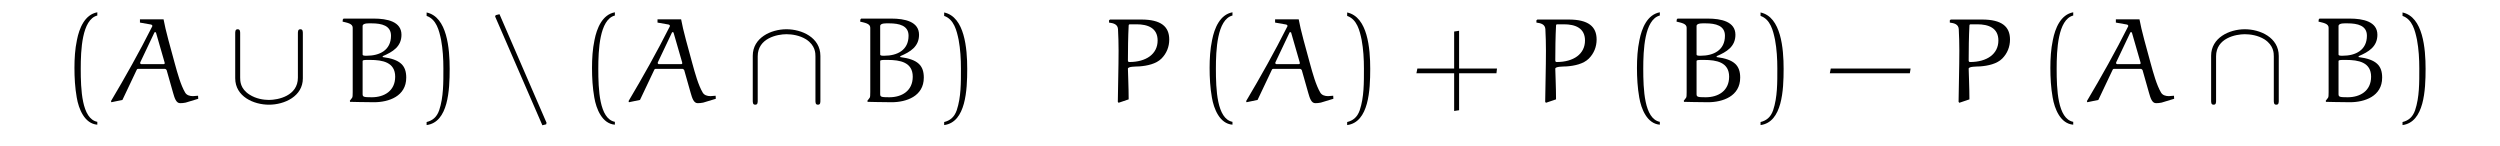
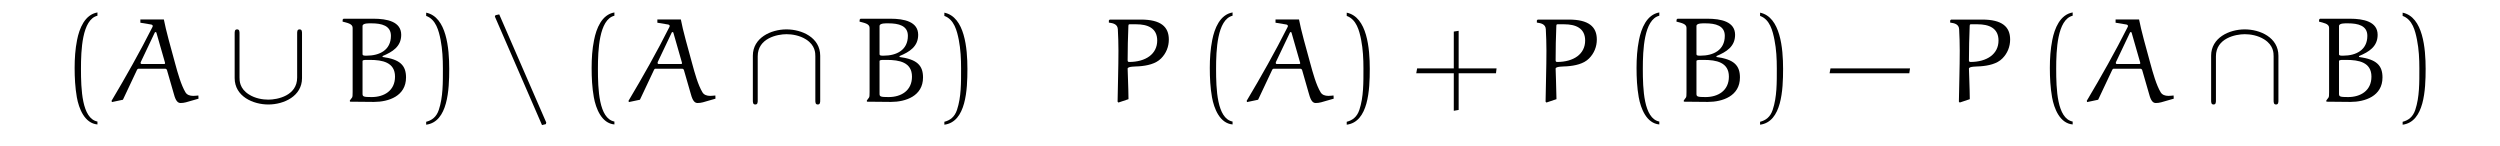
- <svg xmlns="http://www.w3.org/2000/svg" xmlns:xlink="http://www.w3.org/1999/xlink" width="205.038pt" height="11.955pt" viewBox="0 0 205.038 11.955" version="1.1">
-   <defs>
-     <g>
-       <symbol overflow="visible" id="glyph0-0">
-         <path style="stroke:none;" d="" />
-       </symbol>
-       <symbol overflow="visible" id="glyph0-1">
-         <path style="stroke:none;" d="M 3 1.625 C 1.719 1.375 1.641 -1.047 1.641 -2.734 C 1.641 -4.234 1.734 -6.766 3 -7.094 L 3 -7.359 C 1.969 -7.172 1.516 -6.047 1.328 -5.078 C 1.172 -4.344 1.125 -3.562 1.125 -2.797 C 1.125 -1.984 1.172 -1.172 1.312 -0.375 C 1.469 0.562 1.953 1.781 3 1.859 Z M 3 1.625 " />
-       </symbol>
-       <symbol overflow="visible" id="glyph0-2">
-         <path style="stroke:none;" d="M 0.859 -7.062 C 1.672 -6.781 1.891 -5.844 2.047 -5.094 C 2.188 -4.328 2.234 -3.531 2.234 -2.75 C 2.234 -1.609 2.25 -0.406 1.891 0.672 C 1.688 1.266 1.312 1.531 0.859 1.641 L 0.859 1.891 C 2.641 1.656 2.75 -1 2.75 -2.719 C 2.75 -4.375 2.547 -6.984 0.859 -7.344 Z M 0.859 -7.062 " />
-       </symbol>
-       <symbol overflow="visible" id="glyph0-3">
-         <path style="stroke:none;" d="M 3.953 -2.75 L 3.953 -5.844 L 3.547 -5.781 L 3.547 -2.75 L 0.531 -2.75 L 0.453 -2.359 L 3.547 -2.359 L 3.547 0.734 L 3.953 0.672 L 3.953 -2.359 L 7.016 -2.359 L 7.062 -2.75 Z M 3.953 -2.75 " />
-       </symbol>
-       <symbol overflow="visible" id="glyph0-4">
-         <path style="stroke:none;" d="M 7.016 -2.359 L 7.078 -2.75 L 0.531 -2.75 L 0.453 -2.359 Z M 7.016 -2.359 " />
-       </symbol>
-       <symbol overflow="visible" id="glyph1-0">
-         <path style="stroke:none;" d="" />
-       </symbol>
-       <symbol overflow="visible" id="glyph1-1">
-         <path style="stroke:none;" d="M 5.344 -0.75 C 5.469 -0.312 5.594 0.094 5.922 0.094 C 6.078 0.094 6.219 0.078 6.375 0.047 L 7.406 -0.266 L 7.391 -0.516 C 7.25 -0.516 7.109 -0.484 6.969 -0.484 C 6.703 -0.484 6.453 -0.562 6.328 -0.781 C 5.969 -1.391 5.703 -2.359 5.484 -3.156 C 5.156 -4.359 4.703 -5.953 4.562 -6.781 L 2.625 -6.781 L 2.625 -6.516 L 3.516 -6.359 C 3.609 -6.344 3.641 -6.281 3.641 -6.25 C 3.641 -6.219 3.641 -6.203 3.625 -6.188 C 2.578 -4.109 1.438 -2.078 0.25 -0.078 L 0.281 0.016 L 1.188 -0.172 L 2.359 -2.641 C 2.375 -2.688 2.406 -2.719 2.453 -2.719 L 4.688 -2.719 C 4.719 -2.719 4.781 -2.672 4.812 -2.625 Z M 3.812 -5.703 C 3.812 -5.719 3.844 -5.734 3.875 -5.734 C 3.891 -5.734 3.922 -5.719 3.938 -5.703 L 4.641 -3.266 C 4.641 -3.266 4.656 -3.188 4.656 -3.188 C 4.656 -3.156 4.641 -3.109 4.578 -3.109 L 2.719 -3.109 C 2.688 -3.109 2.641 -3.156 2.641 -3.188 C 2.641 -3.188 2.641 -3.25 2.656 -3.266 Z M 3.812 -5.703 " />
-       </symbol>
-       <symbol overflow="visible" id="glyph1-2">
-         <path style="stroke:none;" d="M 2.141 -3.234 L 2.141 -3.375 C 2.188 -3.469 2.406 -3.453 2.766 -3.453 C 3.766 -3.453 4.812 -3.266 4.812 -2.078 C 4.812 -0.906 3.906 -0.391 2.891 -0.391 C 2.219 -0.391 2.141 -0.422 2.141 -0.656 Z M 2.141 -4.094 L 2.141 -6.266 C 2.203 -6.484 2.641 -6.453 2.875 -6.453 C 3.719 -6.453 4.469 -6.266 4.469 -5.438 C 4.469 -4.25 3.531 -3.797 2.484 -3.797 C 2.281 -3.797 2.156 -3.797 2.141 -3.891 Z M 3.797 -3.766 C 4.609 -4.109 5.328 -4.547 5.328 -5.516 C 5.328 -6.594 4.172 -6.844 3.047 -6.844 L 0.578 -6.844 L 0.516 -6.766 L 0.5 -6.594 C 0.875 -6.5 1.328 -6.438 1.328 -6.094 L 1.328 -0.812 C 1.328 -0.25 1.297 -0.406 1.094 -0.109 L 1.109 -0.016 C 1.109 -0.016 2.422 0.016 3.078 0.016 C 4.281 0.016 5.719 -0.469 5.719 -2 C 5.719 -2.984 5.25 -3.5 3.781 -3.688 Z M 3.797 -3.766 " />
-       </symbol>
-       <symbol overflow="visible" id="glyph1-3">
-         <path style="stroke:none;" d="M 2.797 -6.375 C 3.719 -6.375 4.531 -6.078 4.531 -5.047 C 4.531 -3.938 3.594 -3.281 2.203 -3.281 C 2.156 -3.281 2.094 -3.312 2.094 -3.406 C 2.094 -4.266 2.109 -5.391 2.156 -6.266 C 2.156 -6.312 2.172 -6.375 2.25 -6.375 Z M 2.156 -0.219 C 2.156 -1.219 2.094 -2.484 2.094 -2.734 C 2.094 -2.922 2.734 -2.906 3.031 -2.922 C 3.672 -2.969 4.406 -3.125 4.844 -3.562 C 5.266 -3.984 5.484 -4.531 5.484 -5.125 C 5.484 -6.188 4.812 -6.766 3.188 -6.766 L 0.625 -6.766 L 0.547 -6.703 L 0.547 -6.516 C 0.922 -6.469 1.25 -6.375 1.281 -5.984 C 1.312 -5.391 1.328 -4.812 1.328 -4.219 C 1.328 -2.812 1.281 -1.406 1.266 -0.016 L 1.328 0.062 Z M 2.156 -0.219 " />
-       </symbol>
-       <symbol overflow="visible" id="glyph2-0">
-         <path style="stroke:none;" d="" />
-       </symbol>
-       <symbol overflow="visible" id="glyph2-1">
-         <path style="stroke:none;" d="M 6.094 -5.609 C 6.094 -5.781 6.094 -5.969 5.891 -5.969 C 5.688 -5.969 5.688 -5.781 5.688 -5.609 L 5.688 -2 C 5.688 -0.5 4.062 -0.172 3.312 -0.172 C 2.875 -0.172 2.25 -0.266 1.719 -0.609 C 0.953 -1.094 0.953 -1.734 0.953 -2 L 0.953 -5.609 C 0.953 -5.781 0.953 -5.969 0.75 -5.969 C 0.547 -5.969 0.547 -5.781 0.547 -5.609 L 0.547 -1.953 C 0.547 -0.438 2.078 0.219 3.312 0.219 C 4.609 0.219 6.094 -0.484 6.094 -1.938 Z M 6.094 -5.609 " />
-       </symbol>
-       <symbol overflow="visible" id="glyph2-2">
-         <path style="stroke:none;" d="M 6.094 -3.781 C 6.094 -5.297 4.562 -5.969 3.312 -5.969 C 2.031 -5.969 0.547 -5.266 0.547 -3.797 L 0.547 -0.141 C 0.547 0.047 0.547 0.219 0.75 0.219 C 0.953 0.219 0.953 0.047 0.953 -0.141 L 0.953 -3.75 C 0.953 -5.25 2.578 -5.562 3.312 -5.562 C 3.766 -5.562 4.391 -5.469 4.922 -5.141 C 5.688 -4.641 5.688 -4 5.688 -3.734 L 5.688 -0.141 C 5.688 0.047 5.688 0.219 5.891 0.219 C 6.094 0.219 6.094 0.047 6.094 -0.141 Z M 6.094 -3.781 " />
-       </symbol>
-       <symbol overflow="visible" id="glyph3-0">
-         <path style="stroke:none;" d="" />
-       </symbol>
-       <symbol overflow="visible" id="glyph3-1">
-         <path style="stroke:none;" d="M 4.266 1.906 L 4.578 1.828 L 4.609 1.703 L 0.75 -7.203 L 0.438 -7.125 L 0.391 -7.016 Z M 4.266 1.906 " />
-       </symbol>
-     </g>
-   </defs>
+ <svg xmlns="http://www.w3.org/2000/svg" width="205.04pt" height="11.95pt" viewBox="0 0 205.04 11.95" version="1.1">
  <g id="surface1">
-     <g style="fill:rgb(0%,0%,0%);fill-opacity:1;">
-       <use xlink:href="#glyph0-1" x="4.981" y="8.367" />
-     </g>
-     <g style="fill:rgb(0%,0%,0%);fill-opacity:1;">
-       <use xlink:href="#glyph1-1" x="8.853" y="8.368" />
-     </g>
-     <g style="fill:rgb(0%,0%,0%);fill-opacity:1;">
-       <use xlink:href="#glyph2-1" x="18.744" y="8.368" />
-     </g>
-     <g style="fill:rgb(0%,0%,0%);fill-opacity:1;">
-       <use xlink:href="#glyph1-2" x="27.599" y="8.368" />
-     </g>
-     <g style="fill:rgb(0%,0%,0%);fill-opacity:1;">
-       <use xlink:href="#glyph0-2" x="34.13" y="8.367" />
-     </g>
-     <g style="fill:rgb(0%,0%,0%);fill-opacity:1;">
-       <use xlink:href="#glyph3-1" x="40.216" y="8.368" />
-     </g>
-     <g style="fill:rgb(0%,0%,0%);fill-opacity:1;">
-       <use xlink:href="#glyph0-1" x="47.429" y="8.367" />
-     </g>
-     <g style="fill:rgb(0%,0%,0%);fill-opacity:1;">
-       <use xlink:href="#glyph1-1" x="51.301" y="8.368" />
-     </g>
-     <g style="fill:rgb(0%,0%,0%);fill-opacity:1;">
-       <use xlink:href="#glyph2-2" x="61.191" y="8.368" />
-     </g>
-     <g style="fill:rgb(0%,0%,0%);fill-opacity:1;">
-       <use xlink:href="#glyph1-2" x="70.047" y="8.368" />
-     </g>
-     <g style="fill:rgb(0%,0%,0%);fill-opacity:1;">
-       <use xlink:href="#glyph0-2" x="76.577" y="8.367" />
-     </g>
-     <g style="fill:rgb(0%,0%,0%);fill-opacity:1;">
-       <use xlink:href="#glyph1-3" x="90.412" y="8.368" />
-     </g>
-     <g style="fill:rgb(0%,0%,0%);fill-opacity:1;">
-       <use xlink:href="#glyph0-1" x="98.081" y="8.367" />
-     </g>
-     <g style="fill:rgb(0%,0%,0%);fill-opacity:1;">
-       <use xlink:href="#glyph1-1" x="101.952" y="8.368" />
-     </g>
-     <g style="fill:rgb(0%,0%,0%);fill-opacity:1;">
-       <use xlink:href="#glyph0-2" x="109.629" y="8.367" />
-     </g>
-     <g style="fill:rgb(0%,0%,0%);fill-opacity:1;">
-       <use xlink:href="#glyph0-3" x="115.715" y="8.368" />
-     </g>
-     <g style="fill:rgb(0%,0%,0%);fill-opacity:1;">
-       <use xlink:href="#glyph1-3" x="125.463" y="8.368" />
-     </g>
-     <g style="fill:rgb(0%,0%,0%);fill-opacity:1;">
-       <use xlink:href="#glyph0-1" x="133.131" y="8.367" />
-     </g>
-     <g style="fill:rgb(0%,0%,0%);fill-opacity:1;">
-       <use xlink:href="#glyph1-2" x="137.003" y="8.368" />
-     </g>
-     <g style="fill:rgb(0%,0%,0%);fill-opacity:1;">
-       <use xlink:href="#glyph0-2" x="143.534" y="8.367" />
-     </g>
-     <g style="fill:rgb(0%,0%,0%);fill-opacity:1;">
-       <use xlink:href="#glyph0-4" x="149.62" y="8.368" />
-     </g>
-     <g style="fill:rgb(0%,0%,0%);fill-opacity:1;">
-       <use xlink:href="#glyph1-3" x="159.367" y="8.368" />
-     </g>
-     <g style="fill:rgb(0%,0%,0%);fill-opacity:1;">
-       <use xlink:href="#glyph0-1" x="167.036" y="8.367" />
-     </g>
-     <g style="fill:rgb(0%,0%,0%);fill-opacity:1;">
-       <use xlink:href="#glyph1-1" x="170.908" y="8.368" />
-     </g>
-     <g style="fill:rgb(0%,0%,0%);fill-opacity:1;">
-       <use xlink:href="#glyph2-2" x="180.799" y="8.368" />
-     </g>
-     <g style="fill:rgb(0%,0%,0%);fill-opacity:1;">
-       <use xlink:href="#glyph1-2" x="189.654" y="8.368" />
-     </g>
-     <g style="fill:rgb(0%,0%,0%);fill-opacity:1;">
-       <use xlink:href="#glyph0-2" x="196.185" y="8.367" />
-     </g>
+     <path style=" stroke:none;fill-rule:nonzero;fill:rgb(0%,0%,0%);fill-opacity:1;" d="M 7.992 9.969 C 6.711 9.719 6.641 7.305 6.641 5.629 C 6.641 4.129 6.727 1.605 7.992 1.289 L 7.992 1.02 C 6.957 1.199 6.508 2.328 6.32 3.285 C 6.172 4.027 6.121 4.805 6.121 5.57 C 6.121 6.375 6.164 7.18 6.301 7.973 C 6.469 8.914 6.945 10.117 7.992 10.207 L 7.992 9.969 " />
+     <path style=" stroke:none;fill-rule:nonzero;fill:rgb(0%,0%,0%);fill-opacity:1;" d="M 14.227 7.594 C 14.344 8.031 14.473 8.449 14.801 8.449 C 14.949 8.449 15.098 8.43 15.246 8.391 L 16.281 8.094 L 16.27 7.832 C 16.133 7.844 15.984 7.863 15.844 7.863 C 15.574 7.863 15.336 7.785 15.207 7.566 C 14.852 6.969 14.582 6.008 14.363 5.203 C 14.035 4.008 13.59 2.422 13.438 1.594 L 11.512 1.594 L 11.512 1.863 L 12.406 2.012 C 12.496 2.031 12.527 2.094 12.527 2.121 C 12.527 2.152 12.527 2.16 12.516 2.191 C 11.473 4.258 10.328 6.285 9.148 8.27 L 9.18 8.371 L 10.082 8.18 L 11.242 5.719 C 11.266 5.68 11.305 5.637 11.344 5.637 L 13.578 5.637 C 13.609 5.637 13.668 5.688 13.688 5.727 Z M 12.695 2.668 C 12.695 2.656 12.727 2.629 12.754 2.629 C 12.785 2.629 12.812 2.648 12.824 2.668 L 13.52 5.094 C 13.52 5.102 13.539 5.18 13.539 5.18 C 13.539 5.211 13.52 5.25 13.469 5.25 L 11.602 5.25 C 11.57 5.25 11.531 5.211 11.531 5.18 C 11.531 5.172 11.531 5.109 11.543 5.094 L 12.695 2.668 " />
+     <path style=" stroke:none;fill-rule:nonzero;fill:rgb(0%,0%,0%);fill-opacity:1;" d="M 24.77 2.766 C 24.77 2.59 24.77 2.41 24.57 2.41 C 24.371 2.41 24.371 2.59 24.371 2.766 L 24.371 6.363 C 24.371 7.852 22.754 8.172 22.008 8.172 C 21.562 8.172 20.934 8.082 20.41 7.742 C 19.645 7.258 19.645 6.621 19.645 6.352 L 19.645 2.766 C 19.645 2.59 19.645 2.41 19.445 2.41 C 19.246 2.41 19.246 2.59 19.246 2.766 L 19.246 6.402 C 19.246 7.914 20.766 8.57 22.008 8.57 C 23.301 8.57 24.77 7.875 24.77 6.414 L 24.77 2.766 " />
+     <path style=" stroke:none;fill-rule:nonzero;fill:rgb(0%,0%,0%);fill-opacity:1;" d="M 29.734 5.133 L 29.734 4.992 C 29.785 4.895 29.992 4.914 30.352 4.914 C 31.344 4.914 32.398 5.102 32.398 6.285 C 32.398 7.445 31.492 7.961 30.48 7.961 C 29.816 7.961 29.734 7.922 29.734 7.695 Z M 29.734 4.266 L 29.734 2.102 C 29.797 1.895 30.234 1.914 30.461 1.914 C 31.305 1.914 32.062 2.102 32.062 2.938 C 32.062 4.109 31.125 4.566 30.074 4.566 C 29.875 4.566 29.758 4.566 29.734 4.465 Z M 31.383 4.594 C 32.188 4.258 32.906 3.82 32.906 2.855 C 32.906 1.773 31.75 1.535 30.629 1.535 L 28.176 1.535 L 28.105 1.605 L 28.098 1.773 C 28.465 1.875 28.922 1.941 28.922 2.281 L 28.922 7.547 C 28.922 8.102 28.891 7.941 28.691 8.242 L 28.703 8.34 C 28.711 8.34 30.016 8.359 30.668 8.359 C 31.871 8.359 33.301 7.883 33.301 6.352 C 33.301 5.379 32.824 4.863 31.375 4.676 L 31.383 4.594 " />
+     <path style=" stroke:none;fill-rule:nonzero;fill:rgb(0%,0%,0%);fill-opacity:1;" d="M 34.953 1.305 C 35.758 1.594 35.988 2.527 36.137 3.273 C 36.285 4.039 36.324 4.832 36.324 5.609 C 36.324 6.742 36.344 7.953 35.988 9.016 C 35.789 9.609 35.41 9.871 34.953 9.988 L 34.953 10.227 C 36.734 10 36.844 7.348 36.844 5.648 C 36.844 3.988 36.633 1.387 34.953 1.039 L 34.953 1.305 " />
+     <path style=" stroke:none;fill-rule:nonzero;fill:rgb(0%,0%,0%);fill-opacity:1;" d="M 44.453 10.258 L 44.77 10.18 L 44.801 10.047 L 40.945 1.18 L 40.637 1.246 L 40.586 1.355 L 44.453 10.258 " />
+     <path style=" stroke:none;fill-rule:nonzero;fill:rgb(0%,0%,0%);fill-opacity:1;" d="M 50.391 9.969 C 49.109 9.719 49.039 7.305 49.039 5.629 C 49.039 4.129 49.129 1.605 50.391 1.289 L 50.391 1.02 C 49.355 1.199 48.91 2.328 48.723 3.285 C 48.57 4.027 48.523 4.805 48.523 5.57 C 48.523 6.375 48.562 7.18 48.703 7.973 C 48.871 8.914 49.348 10.117 50.391 10.207 L 50.391 9.969 " />
+     <path style=" stroke:none;fill-rule:nonzero;fill:rgb(0%,0%,0%);fill-opacity:1;" d="M 56.625 7.594 C 56.742 8.031 56.875 8.449 57.199 8.449 C 57.352 8.449 57.5 8.43 57.648 8.391 L 58.68 8.094 L 58.672 7.832 C 58.531 7.844 58.383 7.863 58.242 7.863 C 57.977 7.863 57.738 7.785 57.609 7.566 C 57.25 6.969 56.984 6.008 56.766 5.203 C 56.438 4.008 55.988 2.422 55.84 1.594 L 53.914 1.594 L 53.914 1.863 L 54.805 2.012 C 54.895 2.031 54.926 2.094 54.926 2.121 C 54.926 2.152 54.926 2.16 54.914 2.191 C 53.875 4.258 52.73 6.285 51.547 8.27 L 51.578 8.371 L 52.484 8.18 L 53.645 5.719 C 53.664 5.68 53.703 5.637 53.742 5.637 L 55.977 5.637 C 56.008 5.637 56.07 5.688 56.086 5.727 Z M 55.094 2.668 C 55.094 2.656 55.125 2.629 55.156 2.629 C 55.184 2.629 55.215 2.648 55.223 2.668 L 55.918 5.094 C 55.918 5.102 55.938 5.18 55.938 5.18 C 55.938 5.211 55.918 5.25 55.867 5.25 L 54 5.25 C 53.973 5.25 53.934 5.211 53.934 5.18 C 53.934 5.172 53.934 5.109 53.941 5.094 L 55.094 2.668 " />
+     <path style=" stroke:none;fill-rule:nonzero;fill:rgb(0%,0%,0%);fill-opacity:1;" d="M 67.27 4.574 C 67.27 3.066 65.75 2.41 64.508 2.41 C 63.219 2.41 61.746 3.105 61.746 4.566 L 61.746 8.211 C 61.746 8.391 61.746 8.57 61.945 8.57 C 62.145 8.57 62.145 8.391 62.145 8.211 L 62.145 4.617 C 62.145 3.125 63.762 2.805 64.508 2.805 C 64.953 2.805 65.582 2.898 66.109 3.234 C 66.871 3.719 66.871 4.355 66.871 4.625 L 66.871 8.211 C 66.871 8.391 66.871 8.57 67.07 8.57 C 67.27 8.57 67.27 8.391 67.27 8.211 L 67.27 4.574 " />
+     <path style=" stroke:none;fill-rule:nonzero;fill:rgb(0%,0%,0%);fill-opacity:1;" d="M 72.137 5.133 L 72.137 4.992 C 72.188 4.895 72.395 4.914 72.75 4.914 C 73.746 4.914 74.797 5.102 74.797 6.285 C 74.797 7.445 73.895 7.961 72.883 7.961 C 72.215 7.961 72.137 7.922 72.137 7.695 Z M 72.137 4.266 L 72.137 2.102 C 72.195 1.895 72.633 1.914 72.859 1.914 C 73.703 1.914 74.461 2.102 74.461 2.938 C 74.461 4.109 73.527 4.566 72.473 4.566 C 72.273 4.566 72.156 4.566 72.137 4.465 Z M 73.785 4.594 C 74.59 4.258 75.305 3.82 75.305 2.855 C 75.305 1.773 74.152 1.535 73.031 1.535 L 70.578 1.535 L 70.508 1.605 L 70.496 1.773 C 70.863 1.875 71.32 1.941 71.32 2.281 L 71.32 7.547 C 71.32 8.102 71.289 7.941 71.094 8.242 L 71.102 8.34 C 71.113 8.34 72.414 8.359 73.07 8.359 C 74.273 8.359 75.703 7.883 75.703 6.352 C 75.703 5.379 75.227 4.863 73.773 4.676 L 73.785 4.594 " />
+     <path style=" stroke:none;fill-rule:nonzero;fill:rgb(0%,0%,0%);fill-opacity:1;" d="M 77.453 1.305 C 78.258 1.594 78.488 2.527 78.637 3.273 C 78.785 4.039 78.824 4.832 78.824 5.609 C 78.824 6.742 78.844 7.953 78.488 9.016 C 78.289 9.609 77.91 9.871 77.453 9.988 L 77.453 10.227 C 79.234 10 79.344 7.348 79.344 5.648 C 79.344 3.988 79.133 1.387 77.453 1.039 L 77.453 1.305 " />
+     <path style=" stroke:none;fill-rule:nonzero;fill:rgb(0%,0%,0%);fill-opacity:1;" d="M 93.191 1.992 C 94.105 1.992 94.91 2.289 94.91 3.324 C 94.91 4.426 93.977 5.082 92.594 5.082 C 92.555 5.082 92.484 5.051 92.484 4.961 C 92.484 4.098 92.508 2.977 92.547 2.102 C 92.547 2.051 92.566 1.992 92.633 1.992 Z M 92.555 8.133 C 92.547 7.129 92.484 5.875 92.484 5.629 C 92.484 5.438 93.133 5.461 93.422 5.438 C 94.066 5.391 94.789 5.242 95.227 4.793 C 95.645 4.375 95.863 3.828 95.863 3.242 C 95.863 2.191 95.199 1.605 93.57 1.605 L 91.016 1.605 L 90.945 1.676 L 90.945 1.852 C 91.324 1.902 91.652 1.992 91.68 2.391 C 91.711 2.977 91.73 3.562 91.73 4.148 C 91.73 5.547 91.68 6.949 91.66 8.34 L 91.73 8.41 L 92.555 8.133 " />
+     <path style=" stroke:none;fill-rule:nonzero;fill:rgb(0%,0%,0%);fill-opacity:1;" d="M 101.09 9.969 C 99.809 9.719 99.738 7.305 99.738 5.629 C 99.738 4.129 99.828 1.605 101.09 1.289 L 101.09 1.02 C 100.055 1.199 99.609 2.328 99.422 3.285 C 99.273 4.027 99.223 4.805 99.223 5.57 C 99.223 6.375 99.262 7.18 99.402 7.973 C 99.57 8.914 100.047 10.117 101.09 10.207 L 101.09 9.969 " />
+     <path style=" stroke:none;fill-rule:nonzero;fill:rgb(0%,0%,0%);fill-opacity:1;" d="M 107.324 7.594 C 107.445 8.031 107.574 8.449 107.898 8.449 C 108.051 8.449 108.199 8.43 108.348 8.391 L 109.383 8.094 L 109.371 7.832 C 109.23 7.844 109.082 7.863 108.945 7.863 C 108.676 7.863 108.438 7.785 108.309 7.566 C 107.949 6.969 107.684 6.008 107.465 5.203 C 107.137 4.008 106.688 2.422 106.539 1.594 L 104.613 1.594 L 104.613 1.863 L 105.508 2.012 C 105.594 2.031 105.629 2.094 105.629 2.121 C 105.629 2.152 105.629 2.16 105.617 2.191 C 104.574 4.258 103.43 6.285 102.246 8.27 L 102.277 8.371 L 103.184 8.18 L 104.344 5.719 C 104.363 5.68 104.406 5.637 104.445 5.637 L 106.68 5.637 C 106.707 5.637 106.77 5.688 106.789 5.727 Z M 105.797 2.668 C 105.797 2.656 105.824 2.629 105.855 2.629 C 105.883 2.629 105.914 2.648 105.922 2.668 L 106.617 5.094 C 106.617 5.102 106.641 5.18 106.641 5.18 C 106.641 5.211 106.617 5.25 106.57 5.25 L 104.703 5.25 C 104.672 5.25 104.633 5.211 104.633 5.18 C 104.633 5.172 104.633 5.109 104.641 5.094 L 105.797 2.668 " />
+     <path style=" stroke:none;fill-rule:nonzero;fill:rgb(0%,0%,0%);fill-opacity:1;" d="M 110.453 1.305 C 111.258 1.594 111.488 2.527 111.637 3.273 C 111.785 4.039 111.824 4.832 111.824 5.609 C 111.824 6.742 111.844 7.953 111.488 9.016 C 111.289 9.609 110.91 9.871 110.453 9.988 L 110.453 10.227 C 112.234 10 112.344 7.348 112.344 5.648 C 112.344 3.988 112.133 1.387 110.453 1.039 L 110.453 1.305 " />
+     <path style=" stroke:none;fill-rule:nonzero;fill:rgb(0%,0%,0%);fill-opacity:1;" d="M 119.633 5.609 L 119.633 2.527 L 119.234 2.59 L 119.234 5.609 L 116.227 5.609 L 116.156 6.008 L 119.234 6.008 L 119.234 9.086 L 119.633 9.016 L 119.633 6.008 L 122.695 6.008 L 122.742 5.609 L 119.633 5.609 " />
+     <path style=" stroke:none;fill-rule:nonzero;fill:rgb(0%,0%,0%);fill-opacity:1;" d="M 128.289 1.992 C 129.203 1.992 130.008 2.289 130.008 3.324 C 130.008 4.426 129.078 5.082 127.695 5.082 C 127.656 5.082 127.586 5.051 127.586 4.961 C 127.586 4.098 127.605 2.977 127.645 2.102 C 127.645 2.051 127.664 1.992 127.734 1.992 Z M 127.656 8.133 C 127.645 7.129 127.586 5.875 127.586 5.629 C 127.586 5.438 128.23 5.461 128.52 5.438 C 129.164 5.391 129.891 5.242 130.328 4.793 C 130.746 4.375 130.965 3.828 130.965 3.242 C 130.965 2.191 130.297 1.605 128.668 1.605 L 126.117 1.605 L 126.047 1.676 L 126.047 1.852 C 126.422 1.902 126.754 1.992 126.781 2.391 C 126.812 2.977 126.832 3.562 126.832 4.148 C 126.832 5.547 126.781 6.949 126.762 8.34 L 126.832 8.41 L 127.656 8.133 " />
+     <path style=" stroke:none;fill-rule:nonzero;fill:rgb(0%,0%,0%);fill-opacity:1;" d="M 136.09 9.969 C 134.809 9.719 134.738 7.305 134.738 5.629 C 134.738 4.129 134.828 1.605 136.09 1.289 L 136.09 1.02 C 135.055 1.199 134.609 2.328 134.422 3.285 C 134.273 4.027 134.223 4.805 134.223 5.57 C 134.223 6.375 134.262 7.18 134.402 7.973 C 134.57 8.914 135.047 10.117 136.09 10.207 L 136.09 9.969 " />
+     <path style=" stroke:none;fill-rule:nonzero;fill:rgb(0%,0%,0%);fill-opacity:1;" d="M 139.137 5.133 L 139.137 4.992 C 139.188 4.895 139.395 4.914 139.754 4.914 C 140.746 4.914 141.797 5.102 141.797 6.285 C 141.797 7.445 140.895 7.961 139.883 7.961 C 139.215 7.961 139.137 7.922 139.137 7.695 Z M 139.137 4.266 L 139.137 2.102 C 139.195 1.895 139.633 1.914 139.859 1.914 C 140.703 1.914 141.461 2.102 141.461 2.938 C 141.461 4.109 140.527 4.566 139.473 4.566 C 139.273 4.566 139.156 4.566 139.137 4.465 Z M 140.785 4.594 C 141.59 4.258 142.305 3.82 142.305 2.855 C 142.305 1.773 141.152 1.535 140.031 1.535 L 137.578 1.535 L 137.508 1.605 L 137.496 1.773 C 137.863 1.875 138.32 1.941 138.32 2.281 L 138.32 7.547 C 138.32 8.102 138.289 7.941 138.094 8.242 L 138.102 8.34 C 138.113 8.34 139.414 8.359 140.07 8.359 C 141.273 8.359 142.703 7.883 142.703 6.352 C 142.703 5.379 142.227 4.863 140.773 4.676 L 140.785 4.594 " />
+     <path style=" stroke:none;fill-rule:nonzero;fill:rgb(0%,0%,0%);fill-opacity:1;" d="M 144.355 1.305 C 145.16 1.594 145.387 2.527 145.535 3.273 C 145.688 4.039 145.727 4.832 145.727 5.609 C 145.727 6.742 145.746 7.953 145.387 9.016 C 145.188 9.609 144.812 9.871 144.355 9.988 L 144.355 10.227 C 146.133 10 146.242 7.348 146.242 5.648 C 146.242 3.988 146.031 1.387 144.355 1.039 L 144.355 1.305 " />
+     <path style=" stroke:none;fill-rule:nonzero;fill:rgb(0%,0%,0%);fill-opacity:1;" d="M 156.594 6.008 L 156.652 5.609 L 150.129 5.609 L 150.055 6.008 L 156.594 6.008 " />
+     <path style=" stroke:none;fill-rule:nonzero;fill:rgb(0%,0%,0%);fill-opacity:1;" d="M 162.191 1.992 C 163.105 1.992 163.91 2.289 163.91 3.324 C 163.91 4.426 162.977 5.082 161.594 5.082 C 161.555 5.082 161.484 5.051 161.484 4.961 C 161.484 4.098 161.508 2.977 161.547 2.102 C 161.547 2.051 161.566 1.992 161.633 1.992 Z M 161.555 8.133 C 161.547 7.129 161.484 5.875 161.484 5.629 C 161.484 5.438 162.133 5.461 162.422 5.438 C 163.066 5.391 163.789 5.242 164.227 4.793 C 164.645 4.375 164.863 3.828 164.863 3.242 C 164.863 2.191 164.199 1.605 162.57 1.605 L 160.016 1.605 L 159.945 1.676 L 159.945 1.852 C 160.324 1.902 160.652 1.992 160.68 2.391 C 160.711 2.977 160.73 3.562 160.73 4.148 C 160.73 5.547 160.68 6.949 160.66 8.34 L 160.73 8.41 L 161.555 8.133 " />
+     <path style=" stroke:none;fill-rule:nonzero;fill:rgb(0%,0%,0%);fill-opacity:1;" d="M 169.992 9.969 C 168.711 9.719 168.641 7.305 168.641 5.629 C 168.641 4.129 168.727 1.605 169.992 1.289 L 169.992 1.02 C 168.957 1.199 168.508 2.328 168.32 3.285 C 168.172 4.027 168.121 4.805 168.121 5.57 C 168.121 6.375 168.164 7.18 168.301 7.973 C 168.469 8.914 168.945 10.117 169.992 10.207 L 169.992 9.969 " />
+     <path style=" stroke:none;fill-rule:nonzero;fill:rgb(0%,0%,0%);fill-opacity:1;" d="M 176.227 7.594 C 176.344 8.031 176.473 8.449 176.801 8.449 C 176.949 8.449 177.098 8.43 177.246 8.391 L 178.281 8.094 L 178.27 7.832 C 178.133 7.844 177.984 7.863 177.844 7.863 C 177.574 7.863 177.34 7.785 177.207 7.566 C 176.852 6.969 176.582 6.008 176.363 5.203 C 176.035 4.008 175.59 2.422 175.438 1.594 L 173.512 1.594 L 173.512 1.863 L 174.406 2.012 C 174.496 2.031 174.527 2.094 174.527 2.121 C 174.527 2.152 174.527 2.16 174.516 2.191 C 173.473 4.258 172.328 6.285 171.148 8.27 L 171.18 8.371 L 172.082 8.18 L 173.242 5.719 C 173.266 5.68 173.305 5.637 173.344 5.637 L 175.578 5.637 C 175.609 5.637 175.668 5.688 175.688 5.727 Z M 174.695 2.668 C 174.695 2.656 174.727 2.629 174.754 2.629 C 174.785 2.629 174.812 2.648 174.824 2.668 L 175.52 5.094 C 175.52 5.102 175.539 5.18 175.539 5.18 C 175.539 5.211 175.52 5.25 175.469 5.25 L 173.602 5.25 C 173.57 5.25 173.531 5.211 173.531 5.18 C 173.531 5.172 173.531 5.109 173.543 5.094 L 174.695 2.668 " />
+     <path style=" stroke:none;fill-rule:nonzero;fill:rgb(0%,0%,0%);fill-opacity:1;" d="M 186.867 4.574 C 186.867 3.066 185.352 2.41 184.109 2.41 C 182.816 2.41 181.348 3.105 181.348 4.566 L 181.348 8.211 C 181.348 8.391 181.348 8.57 181.547 8.57 C 181.742 8.57 181.742 8.391 181.742 8.211 L 181.742 4.617 C 181.742 3.125 183.363 2.805 184.109 2.805 C 184.555 2.805 185.18 2.898 185.707 3.234 C 186.473 3.719 186.473 4.355 186.473 4.625 L 186.473 8.211 C 186.473 8.391 186.473 8.57 186.672 8.57 C 186.867 8.57 186.867 8.391 186.867 8.211 L 186.867 4.574 " />
+     <path style=" stroke:none;fill-rule:nonzero;fill:rgb(0%,0%,0%);fill-opacity:1;" d="M 191.836 5.133 L 191.836 4.992 C 191.887 4.895 192.094 4.914 192.453 4.914 C 193.445 4.914 194.496 5.102 194.496 6.285 C 194.496 7.445 193.594 7.961 192.582 7.961 C 191.914 7.961 191.836 7.922 191.836 7.695 Z M 191.836 4.266 L 191.836 2.102 C 191.895 1.895 192.332 1.914 192.562 1.914 C 193.406 1.914 194.16 2.102 194.16 2.938 C 194.16 4.109 193.227 4.566 192.172 4.566 C 191.977 4.566 191.855 4.566 191.836 4.465 Z M 193.484 4.594 C 194.289 4.258 195.004 3.82 195.004 2.855 C 195.004 1.773 193.852 1.535 192.73 1.535 L 190.277 1.535 L 190.207 1.605 L 190.195 1.773 C 190.562 1.875 191.023 1.941 191.023 2.281 L 191.023 7.547 C 191.023 8.102 190.992 7.941 190.793 8.242 L 190.805 8.34 C 190.812 8.34 192.113 8.359 192.77 8.359 C 193.973 8.359 195.402 7.883 195.402 6.352 C 195.402 5.379 194.926 4.863 193.477 4.676 L 193.484 4.594 " />
+     <path style=" stroke:none;fill-rule:nonzero;fill:rgb(0%,0%,0%);fill-opacity:1;" d="M 197.055 1.305 C 197.859 1.594 198.09 2.527 198.234 3.273 C 198.387 4.039 198.426 4.832 198.426 5.609 C 198.426 6.742 198.445 7.953 198.09 9.016 C 197.891 9.609 197.512 9.871 197.055 9.988 L 197.055 10.227 C 198.832 10 198.941 7.348 198.941 5.648 C 198.941 3.988 198.734 1.387 197.055 1.039 L 197.055 1.305 " />
  </g>
</svg>
